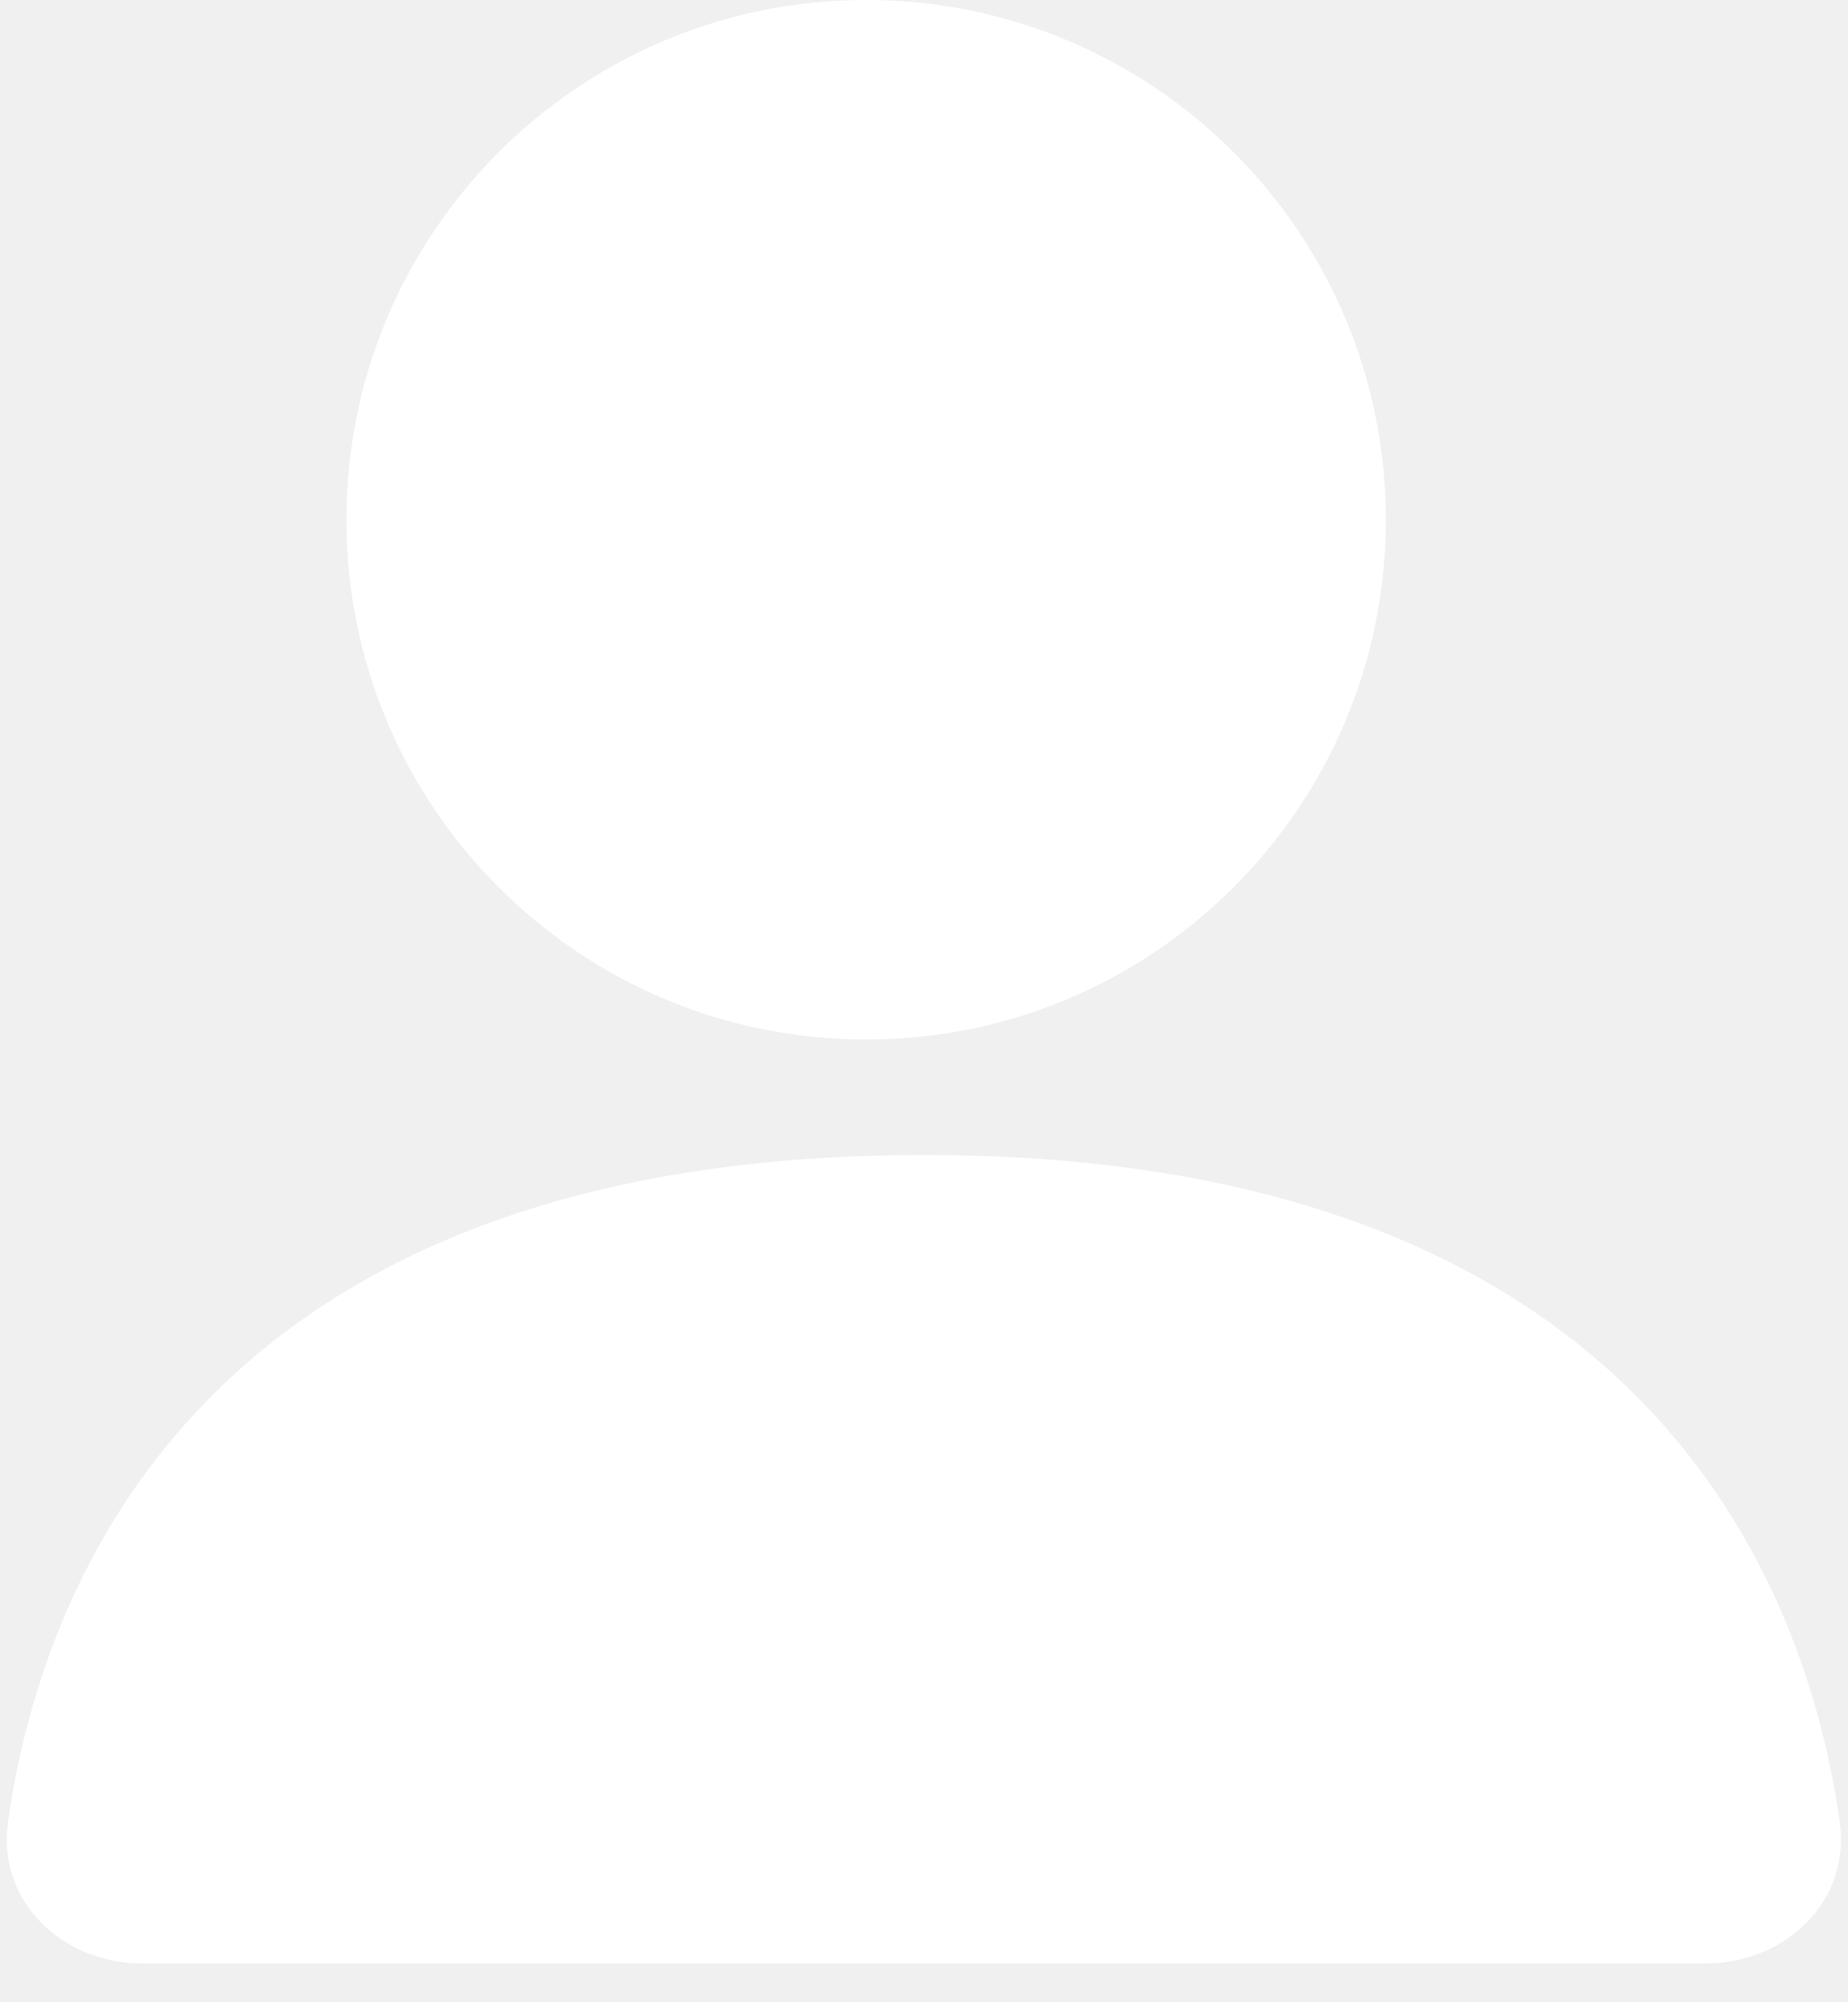
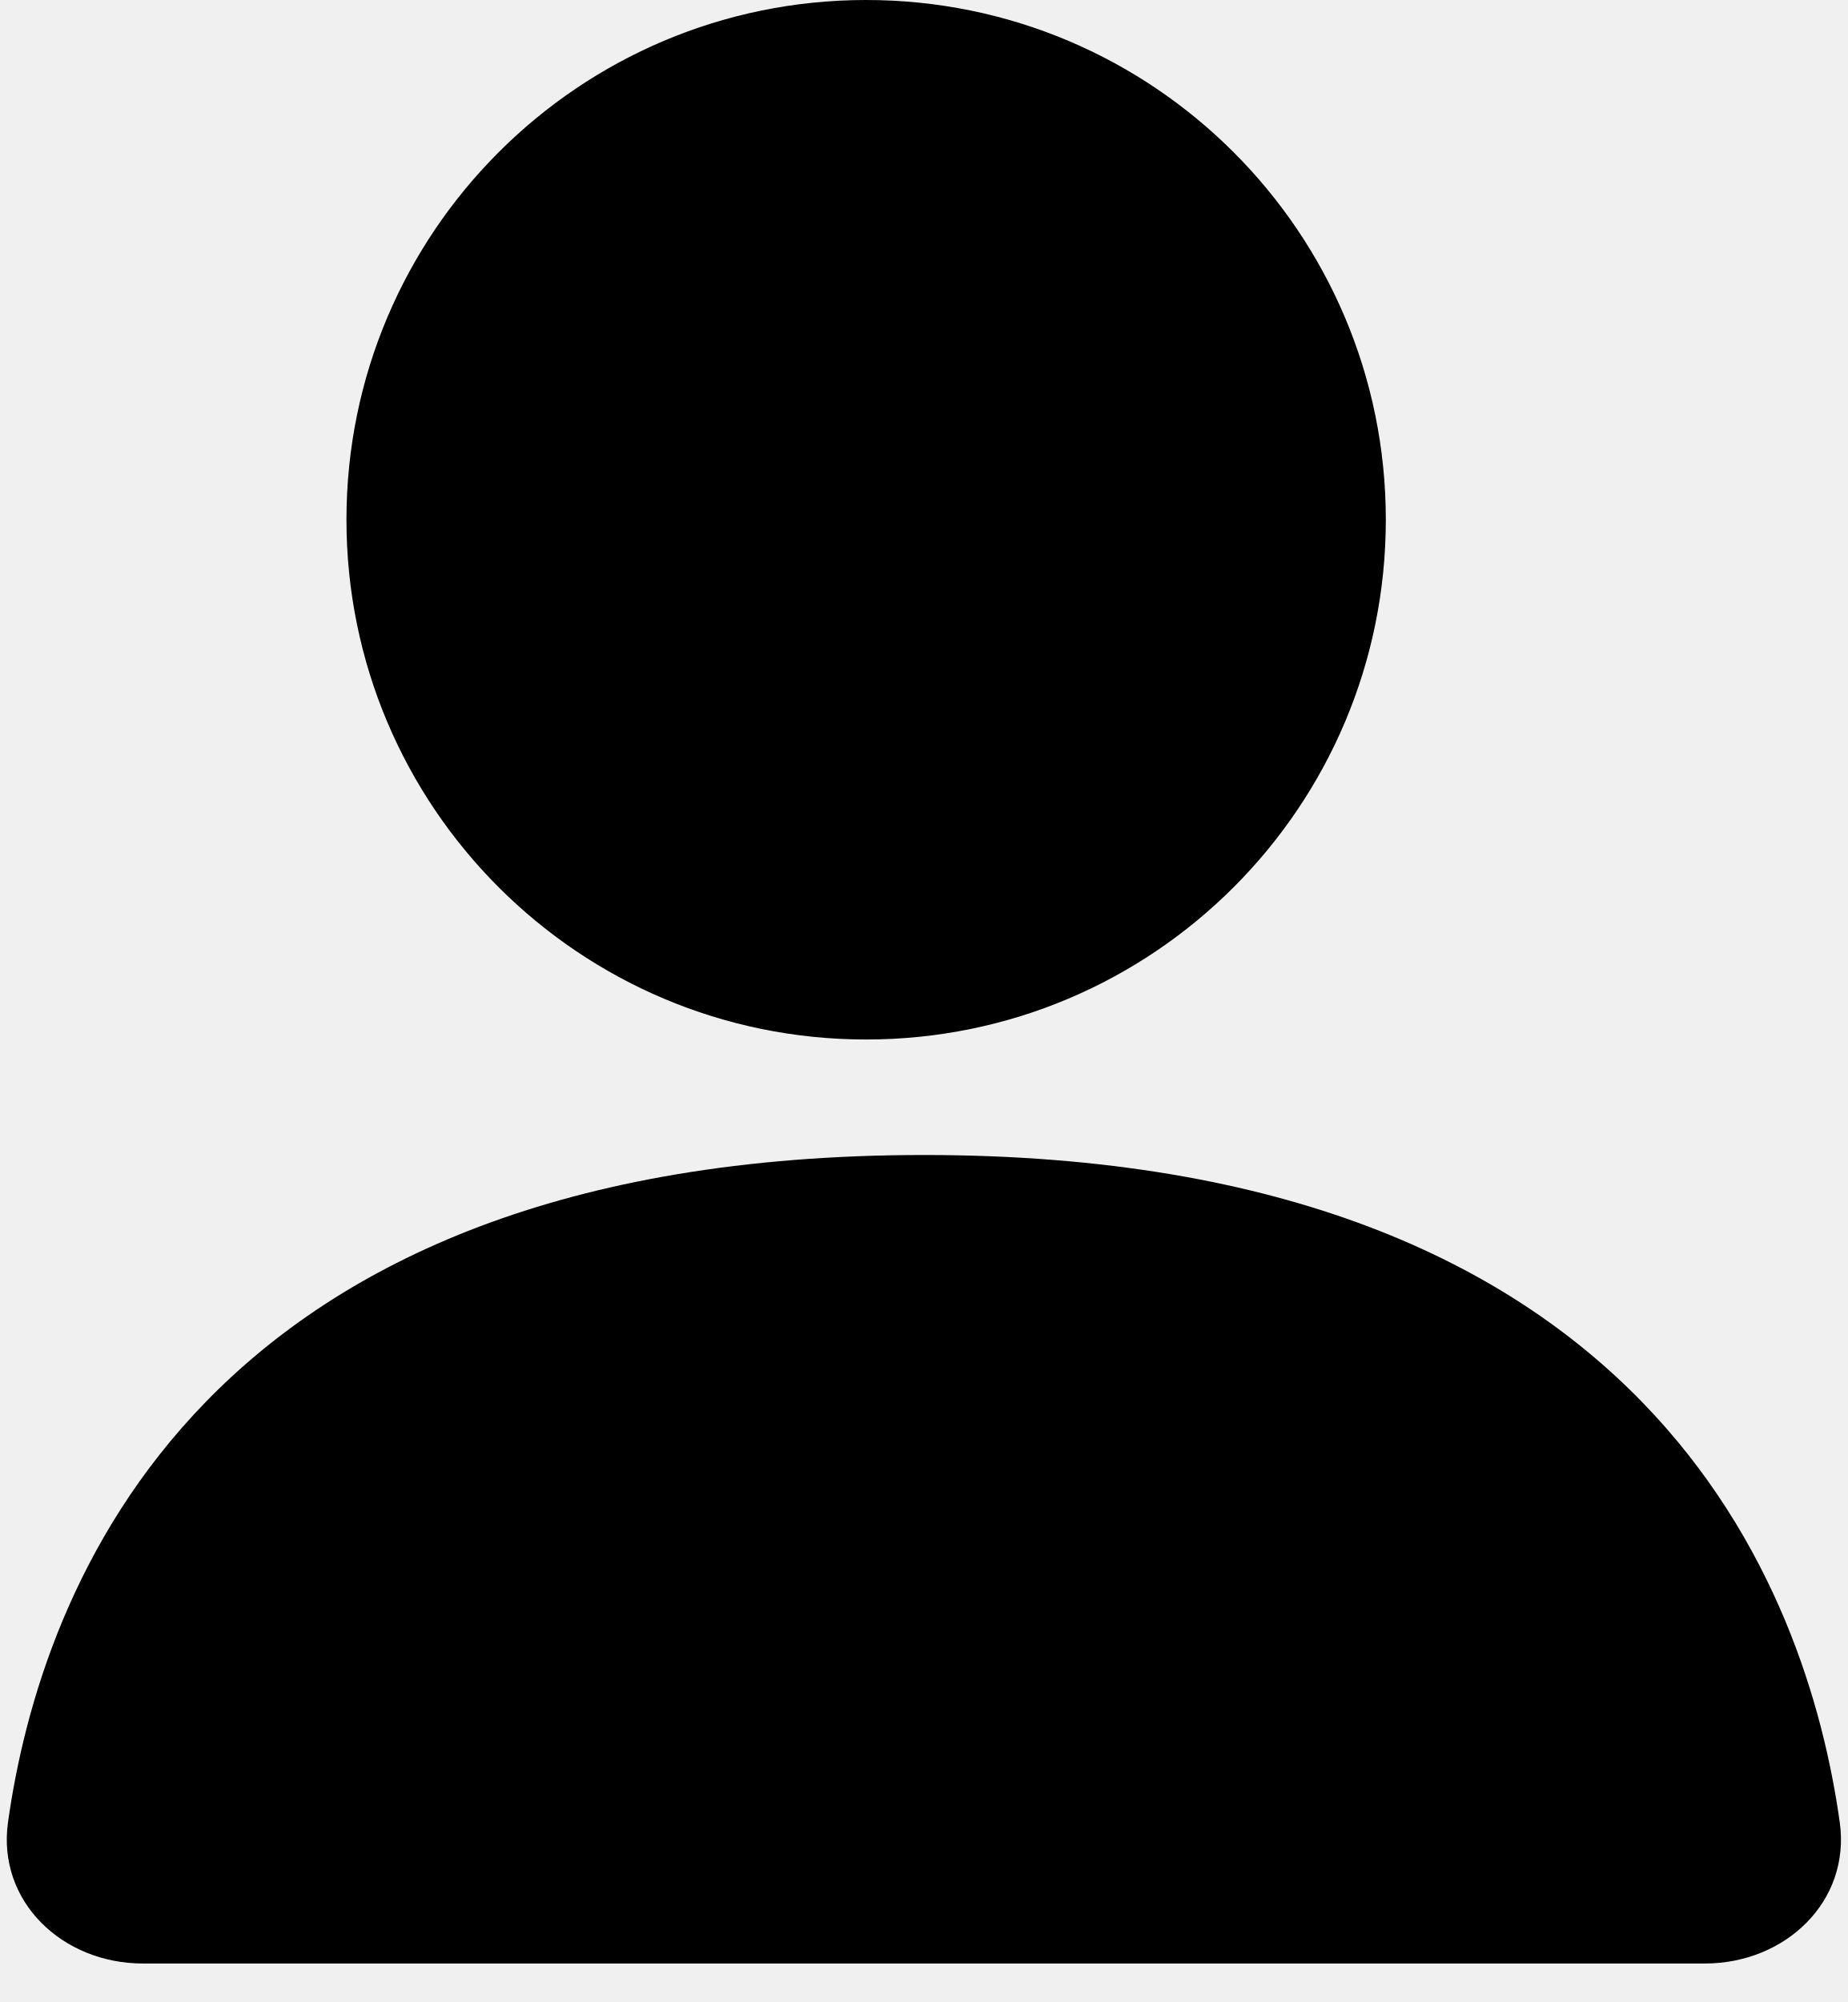
<svg xmlns="http://www.w3.org/2000/svg" width="24" height="26" viewBox="0 0 24 26" fill="none">
-   <circle cx="11.25" cy="6.75" r="6.75" fill="white" />
-   <path d="M12 15C21.427 15 23.474 20.656 23.896 23.665C24.04 24.697 23.186 25.5 22.145 25.5H1.855C0.814 25.5 -0.04 24.697 0.104 23.665C0.526 20.656 2.573 15 12 15Z" fill="white" />
+   <circle cx="11.25" cy="6.75" r="6.75" fill="currentColor" />
+   <path d="M12 15C21.427 15 23.474 20.656 23.896 23.665C24.04 24.697 23.186 25.5 22.145 25.5H1.855C0.814 25.5 -0.04 24.697 0.104 23.665C0.526 20.656 2.573 15 12 15Z" fill="currentColor" />
</svg>
